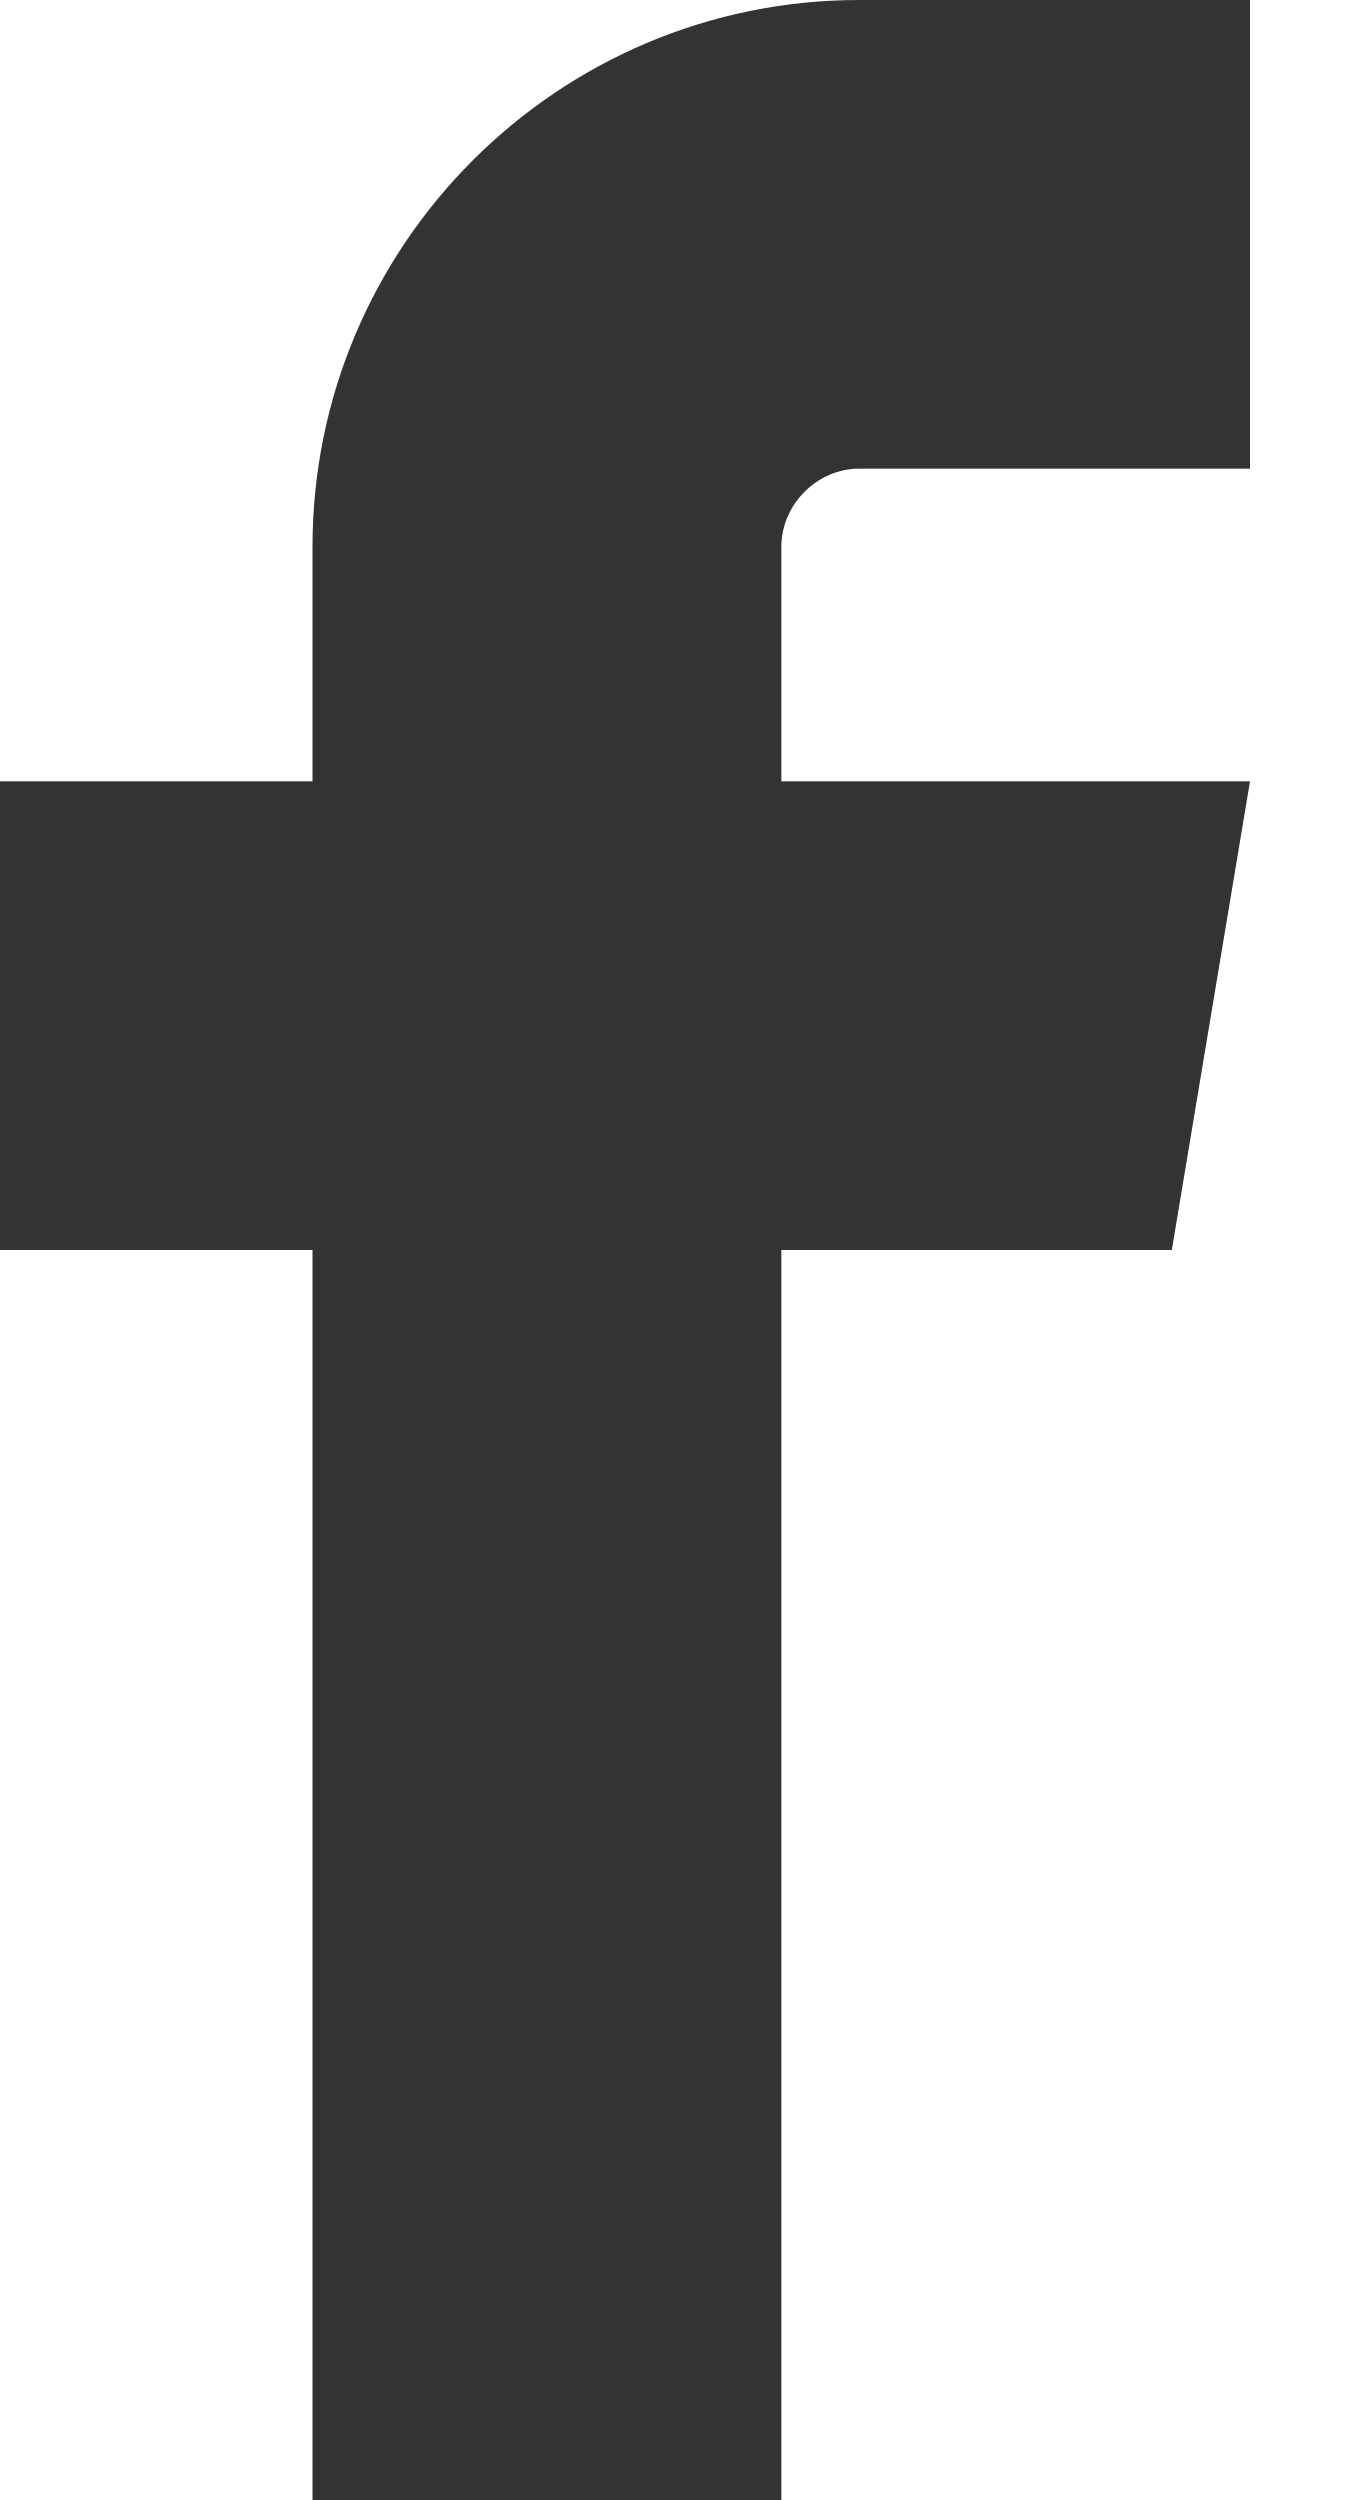
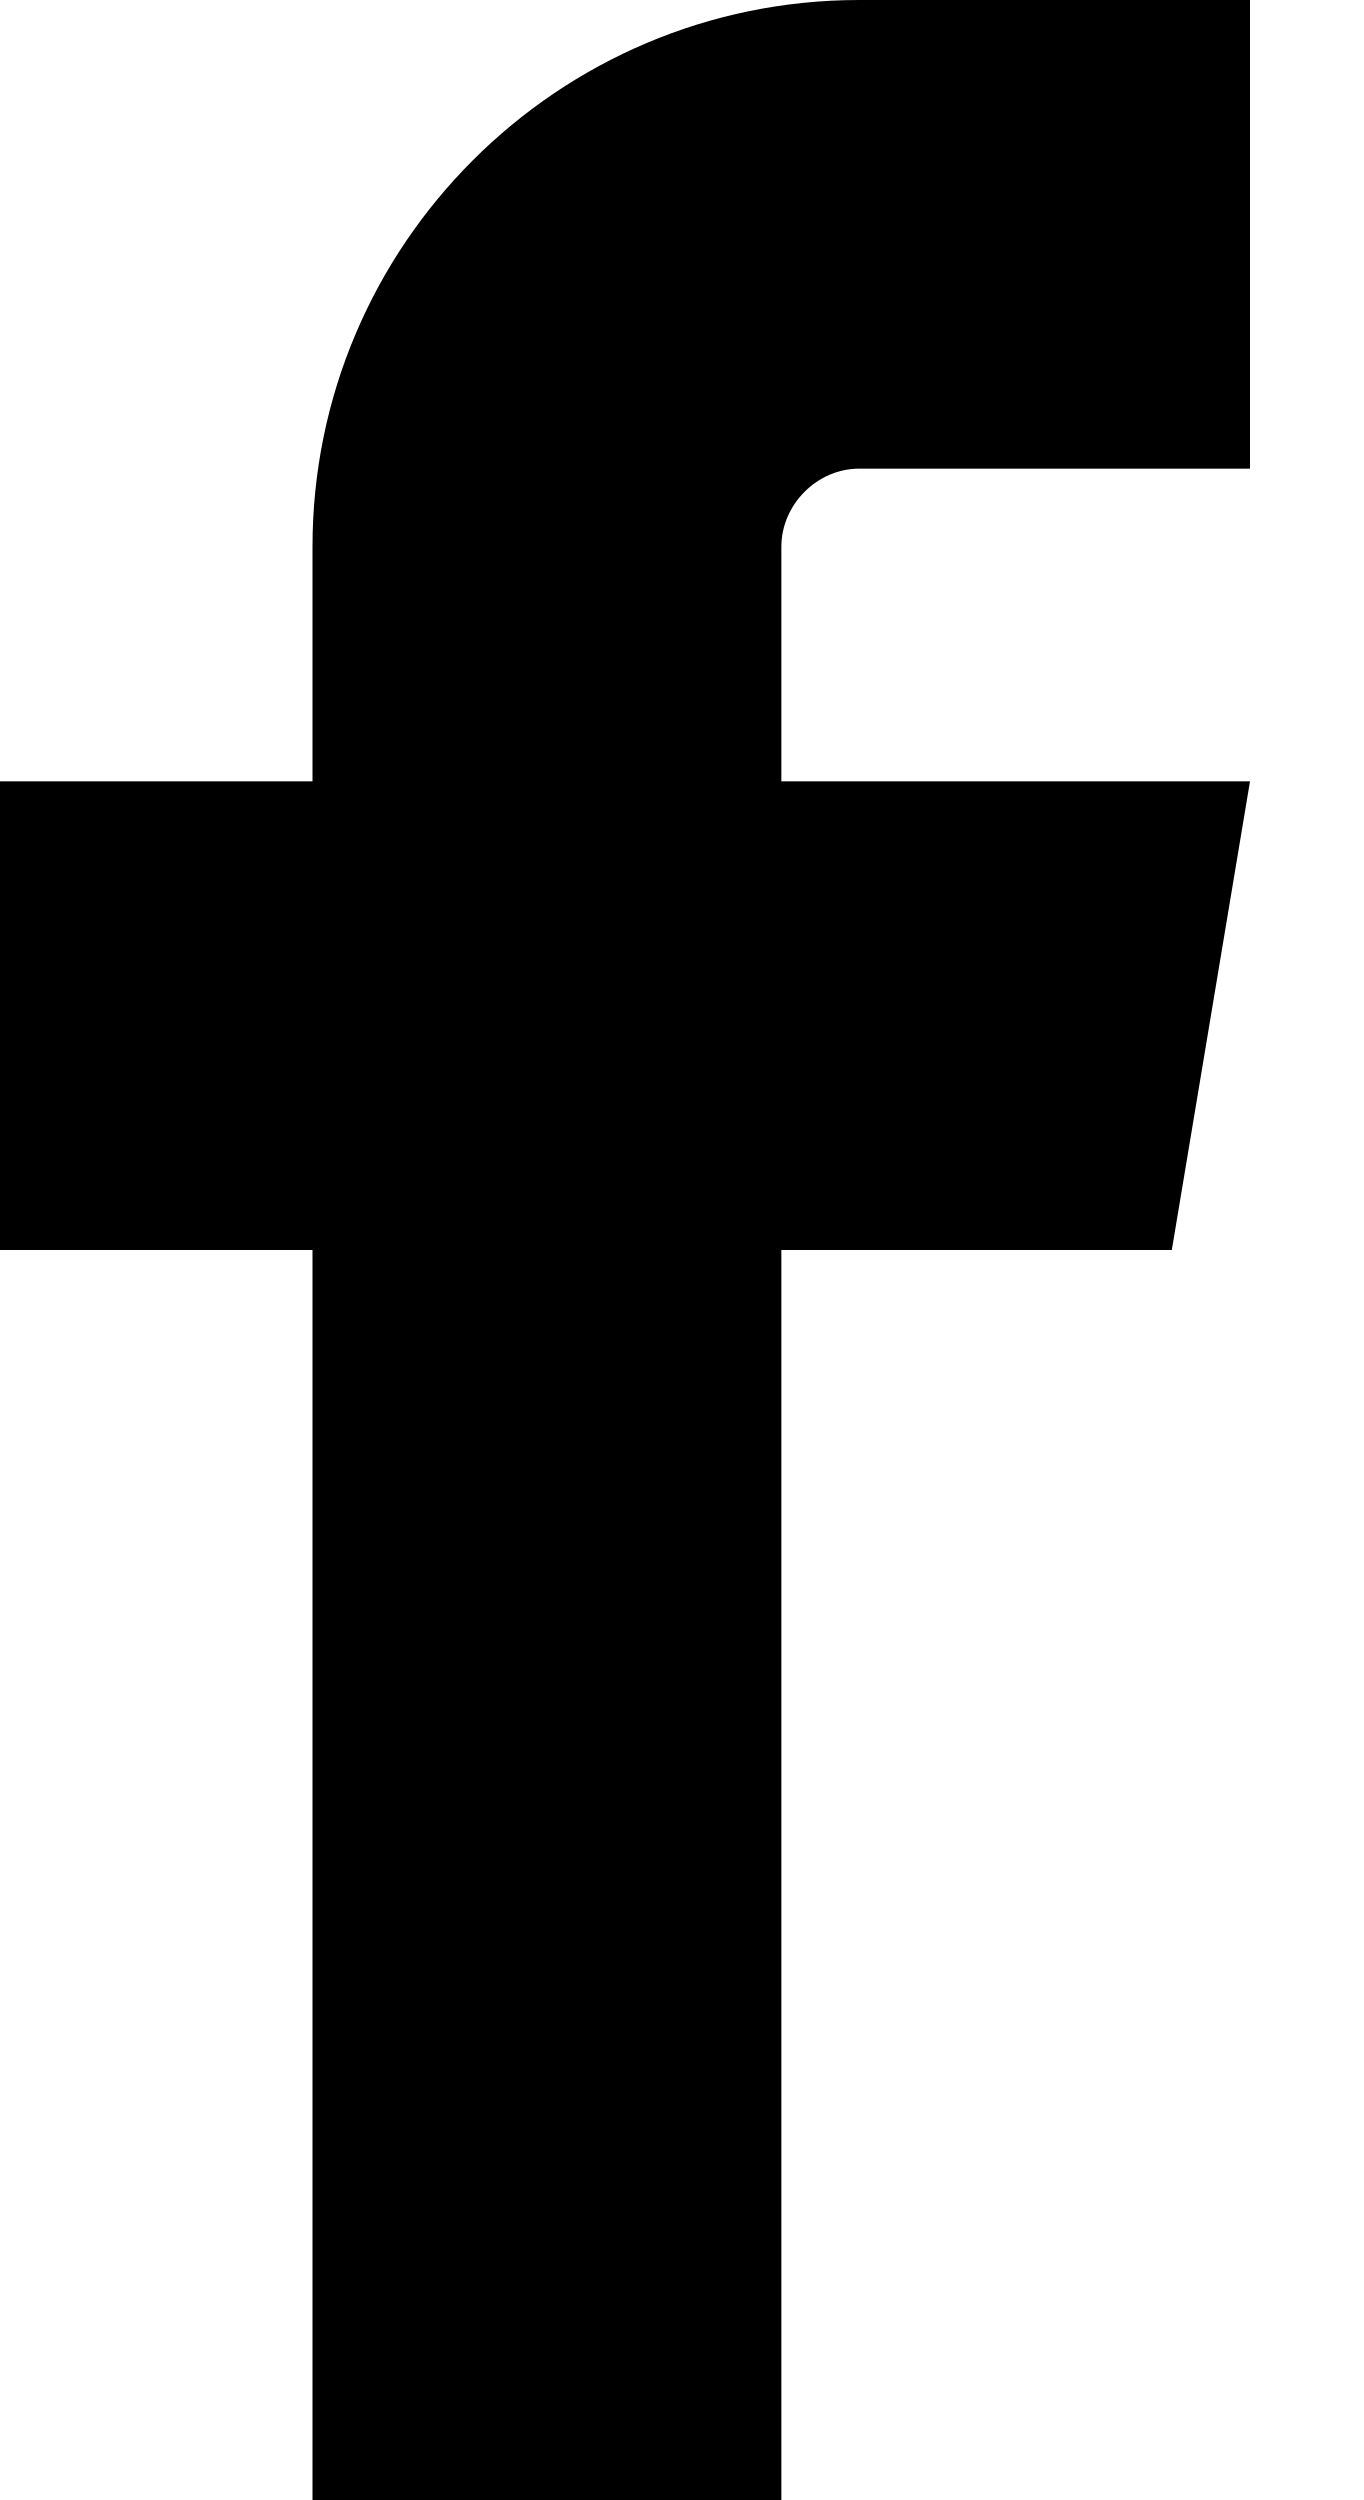
<svg xmlns="http://www.w3.org/2000/svg" width="6px" height="11px" viewBox="0 0 6 11" version="1.1">
  <defs />
-   <g id="1.0" stroke="none" stroke-width="1" fill-rule="evenodd" opacity="0.8">
+   <g id="1.0" stroke="none" stroke-width="1" fill-rule="evenodd">
    <g id="1@2x" transform="translate(-33, -300)">
      <path d="M38.5,302.062 L38.5,300 L36.781,300 C35.454,300 34.375,301.079 34.375,302.406 L34.375,303.438 L33,303.438 L33,305.5 L34.375,305.5 L34.375,311 L36.438,311 L36.438,305.5 L38.156,305.5 L38.5,303.438 L36.438,303.438 L36.438,302.406 C36.438,302.22 36.595,302.062 36.781,302.062 L38.5,302.062 Z" id="401-facebook" />
    </g>
  </g>
</svg>
